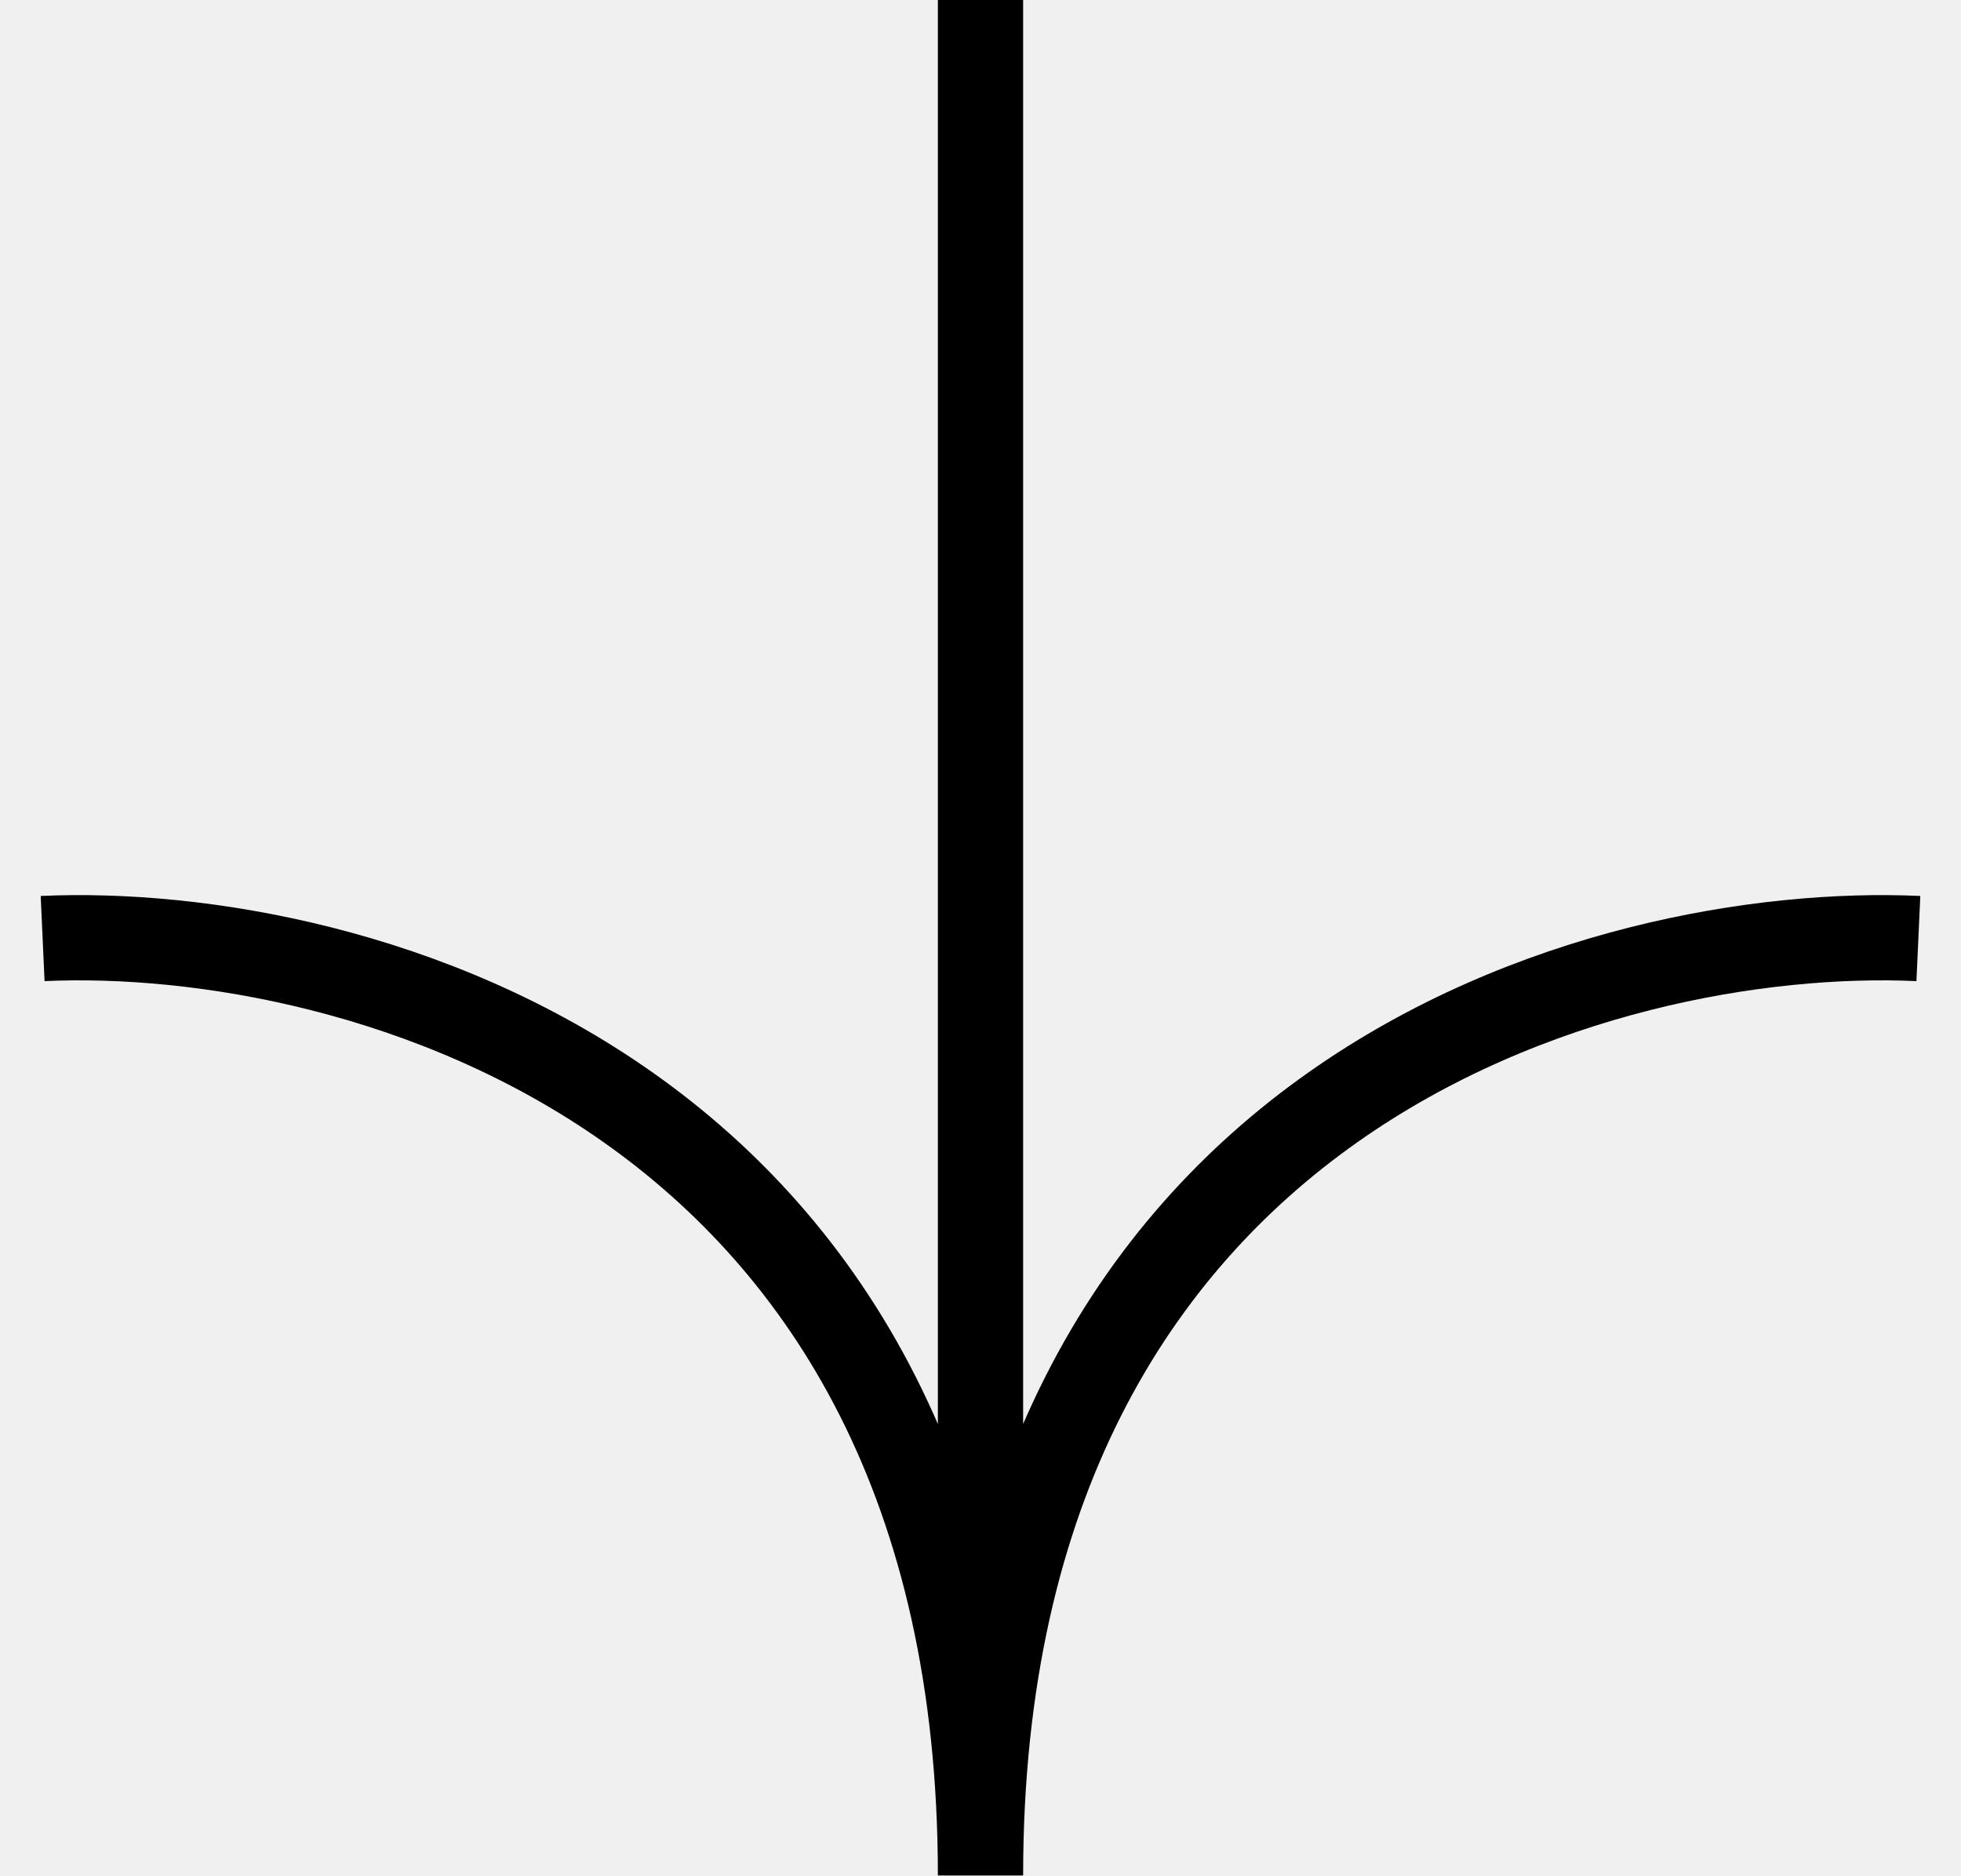
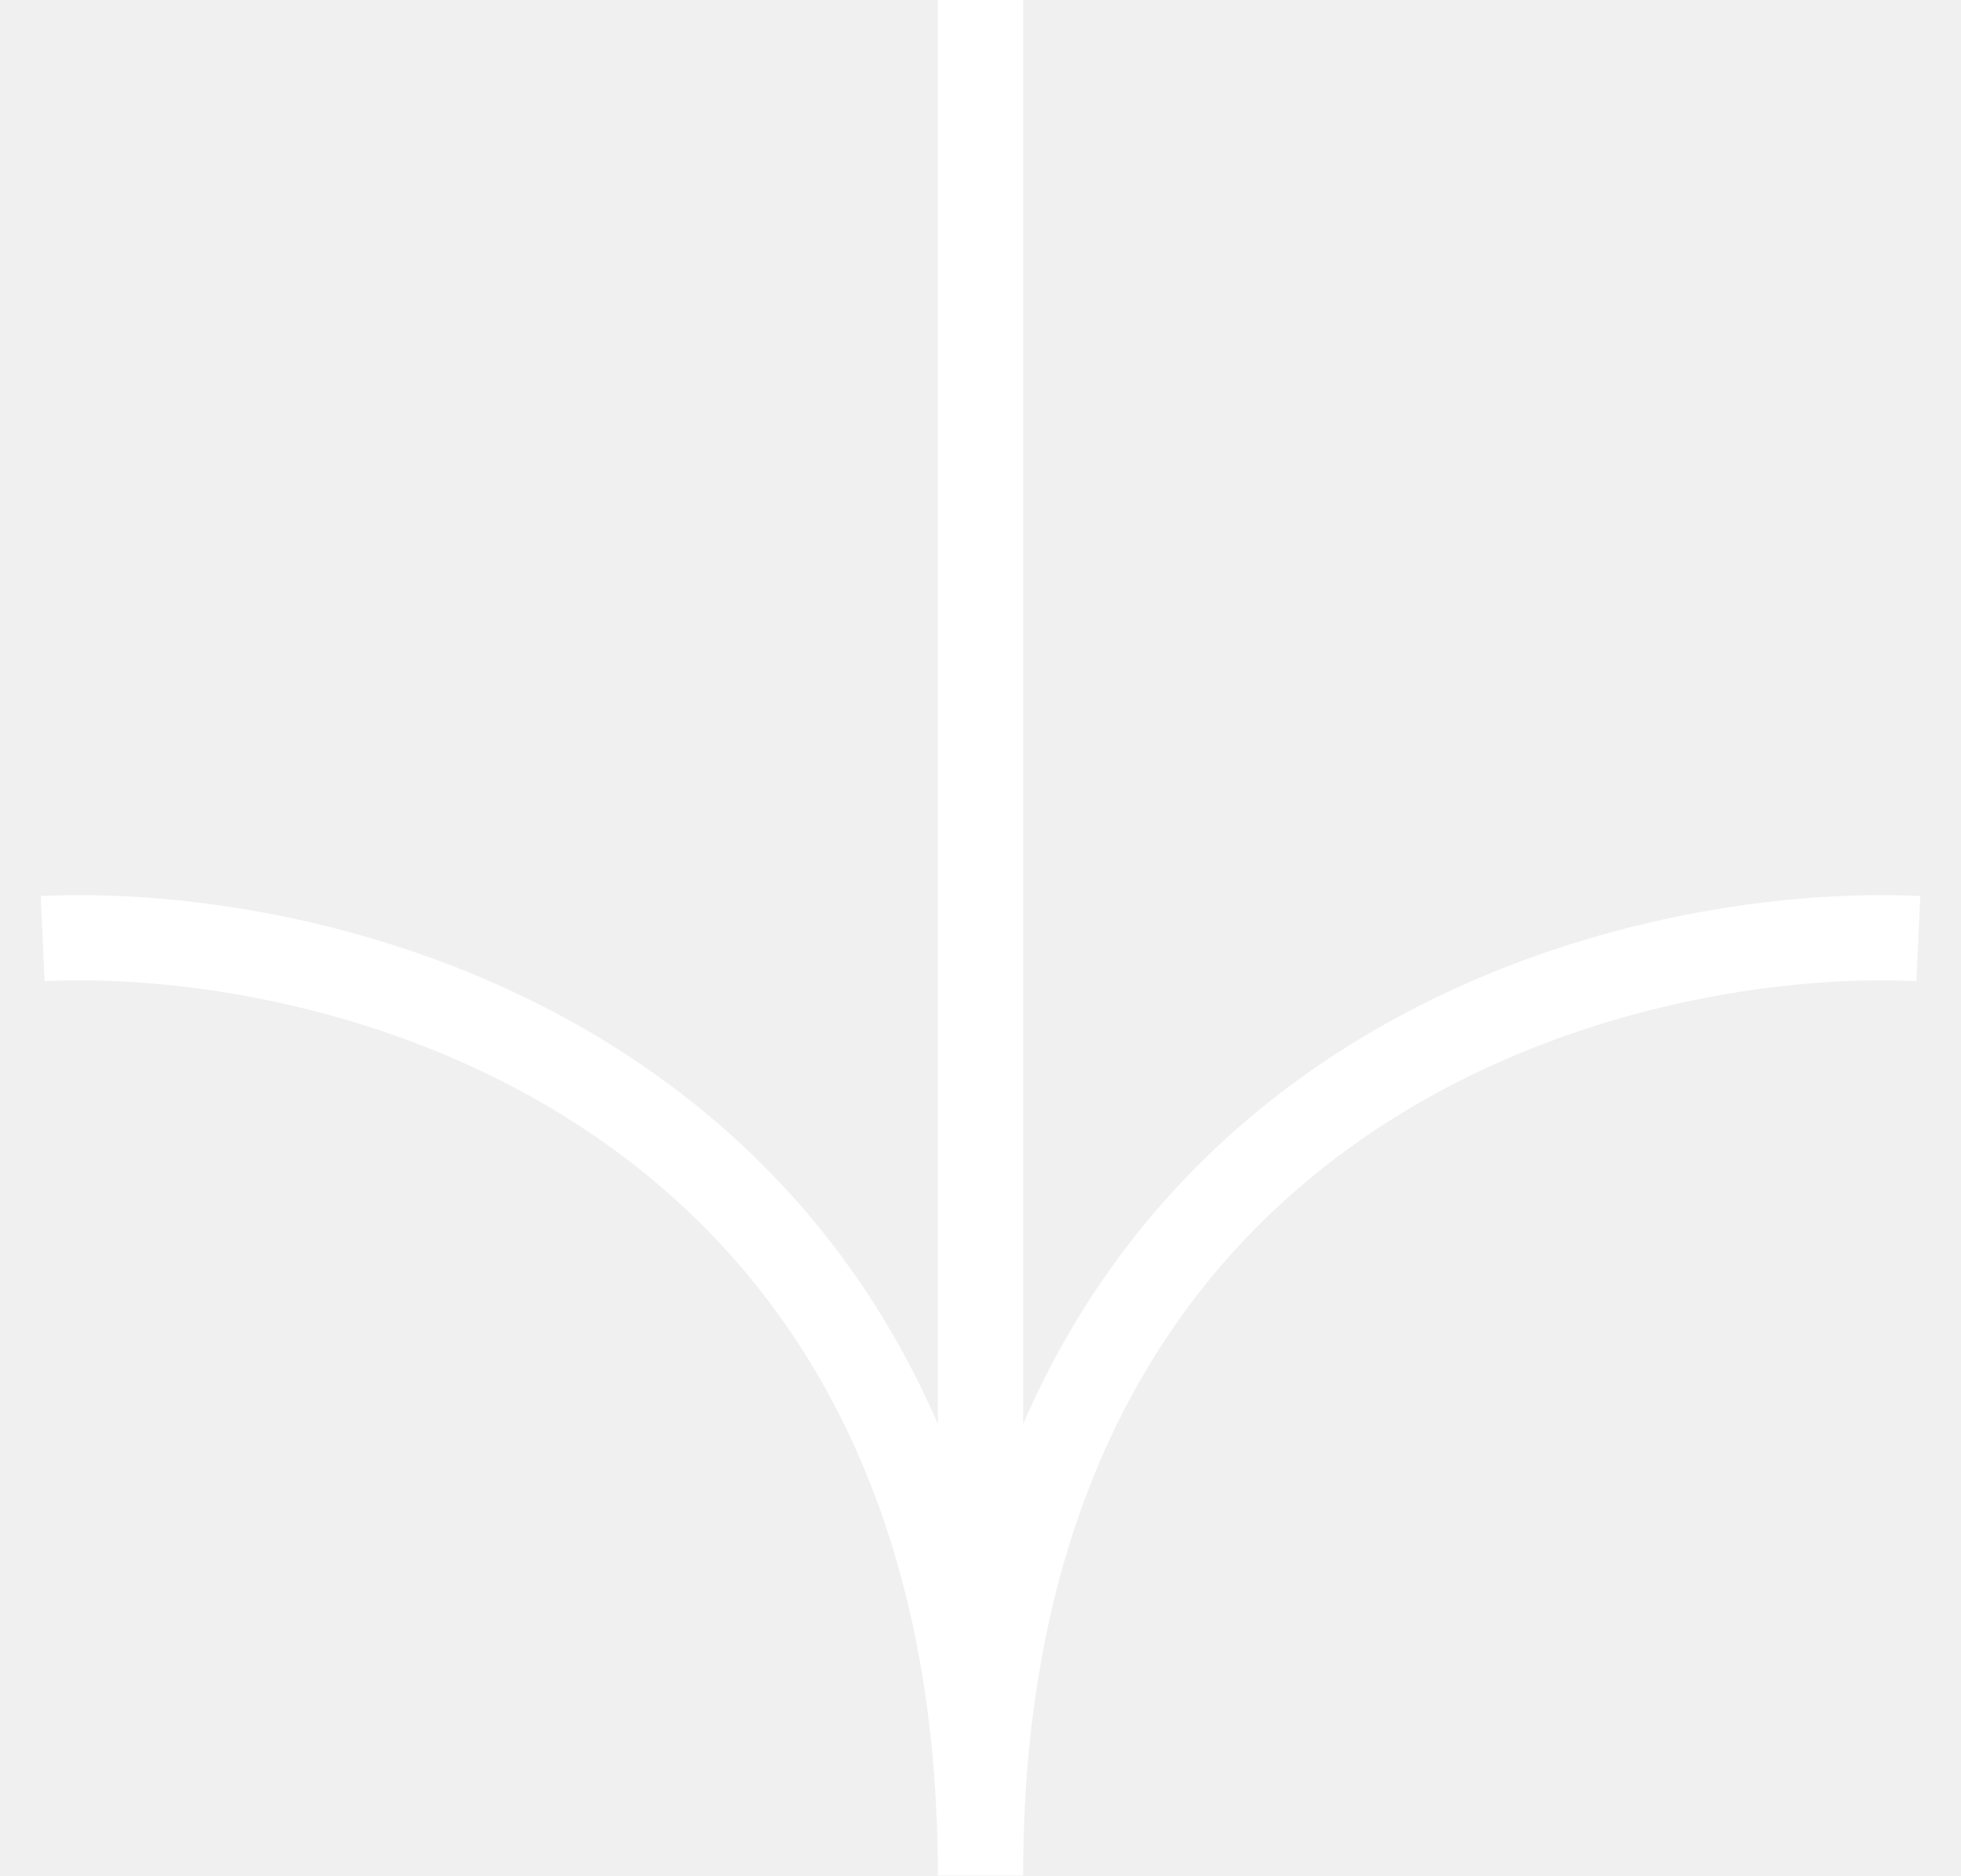
<svg xmlns="http://www.w3.org/2000/svg" width="46" height="44" viewBox="0 0 46 44">
-   <g fill="none" stroke="currentColor" stroke-width="2">
+   <g fill="none" stroke="#fff" stroke-width="2">
    <path d="M1 22.019C8.333 21.686 23 25.616 23 44M23 44V0M45 22.019C37.667 21.686 23 25.616 23 44" />
  </g>
</svg>
